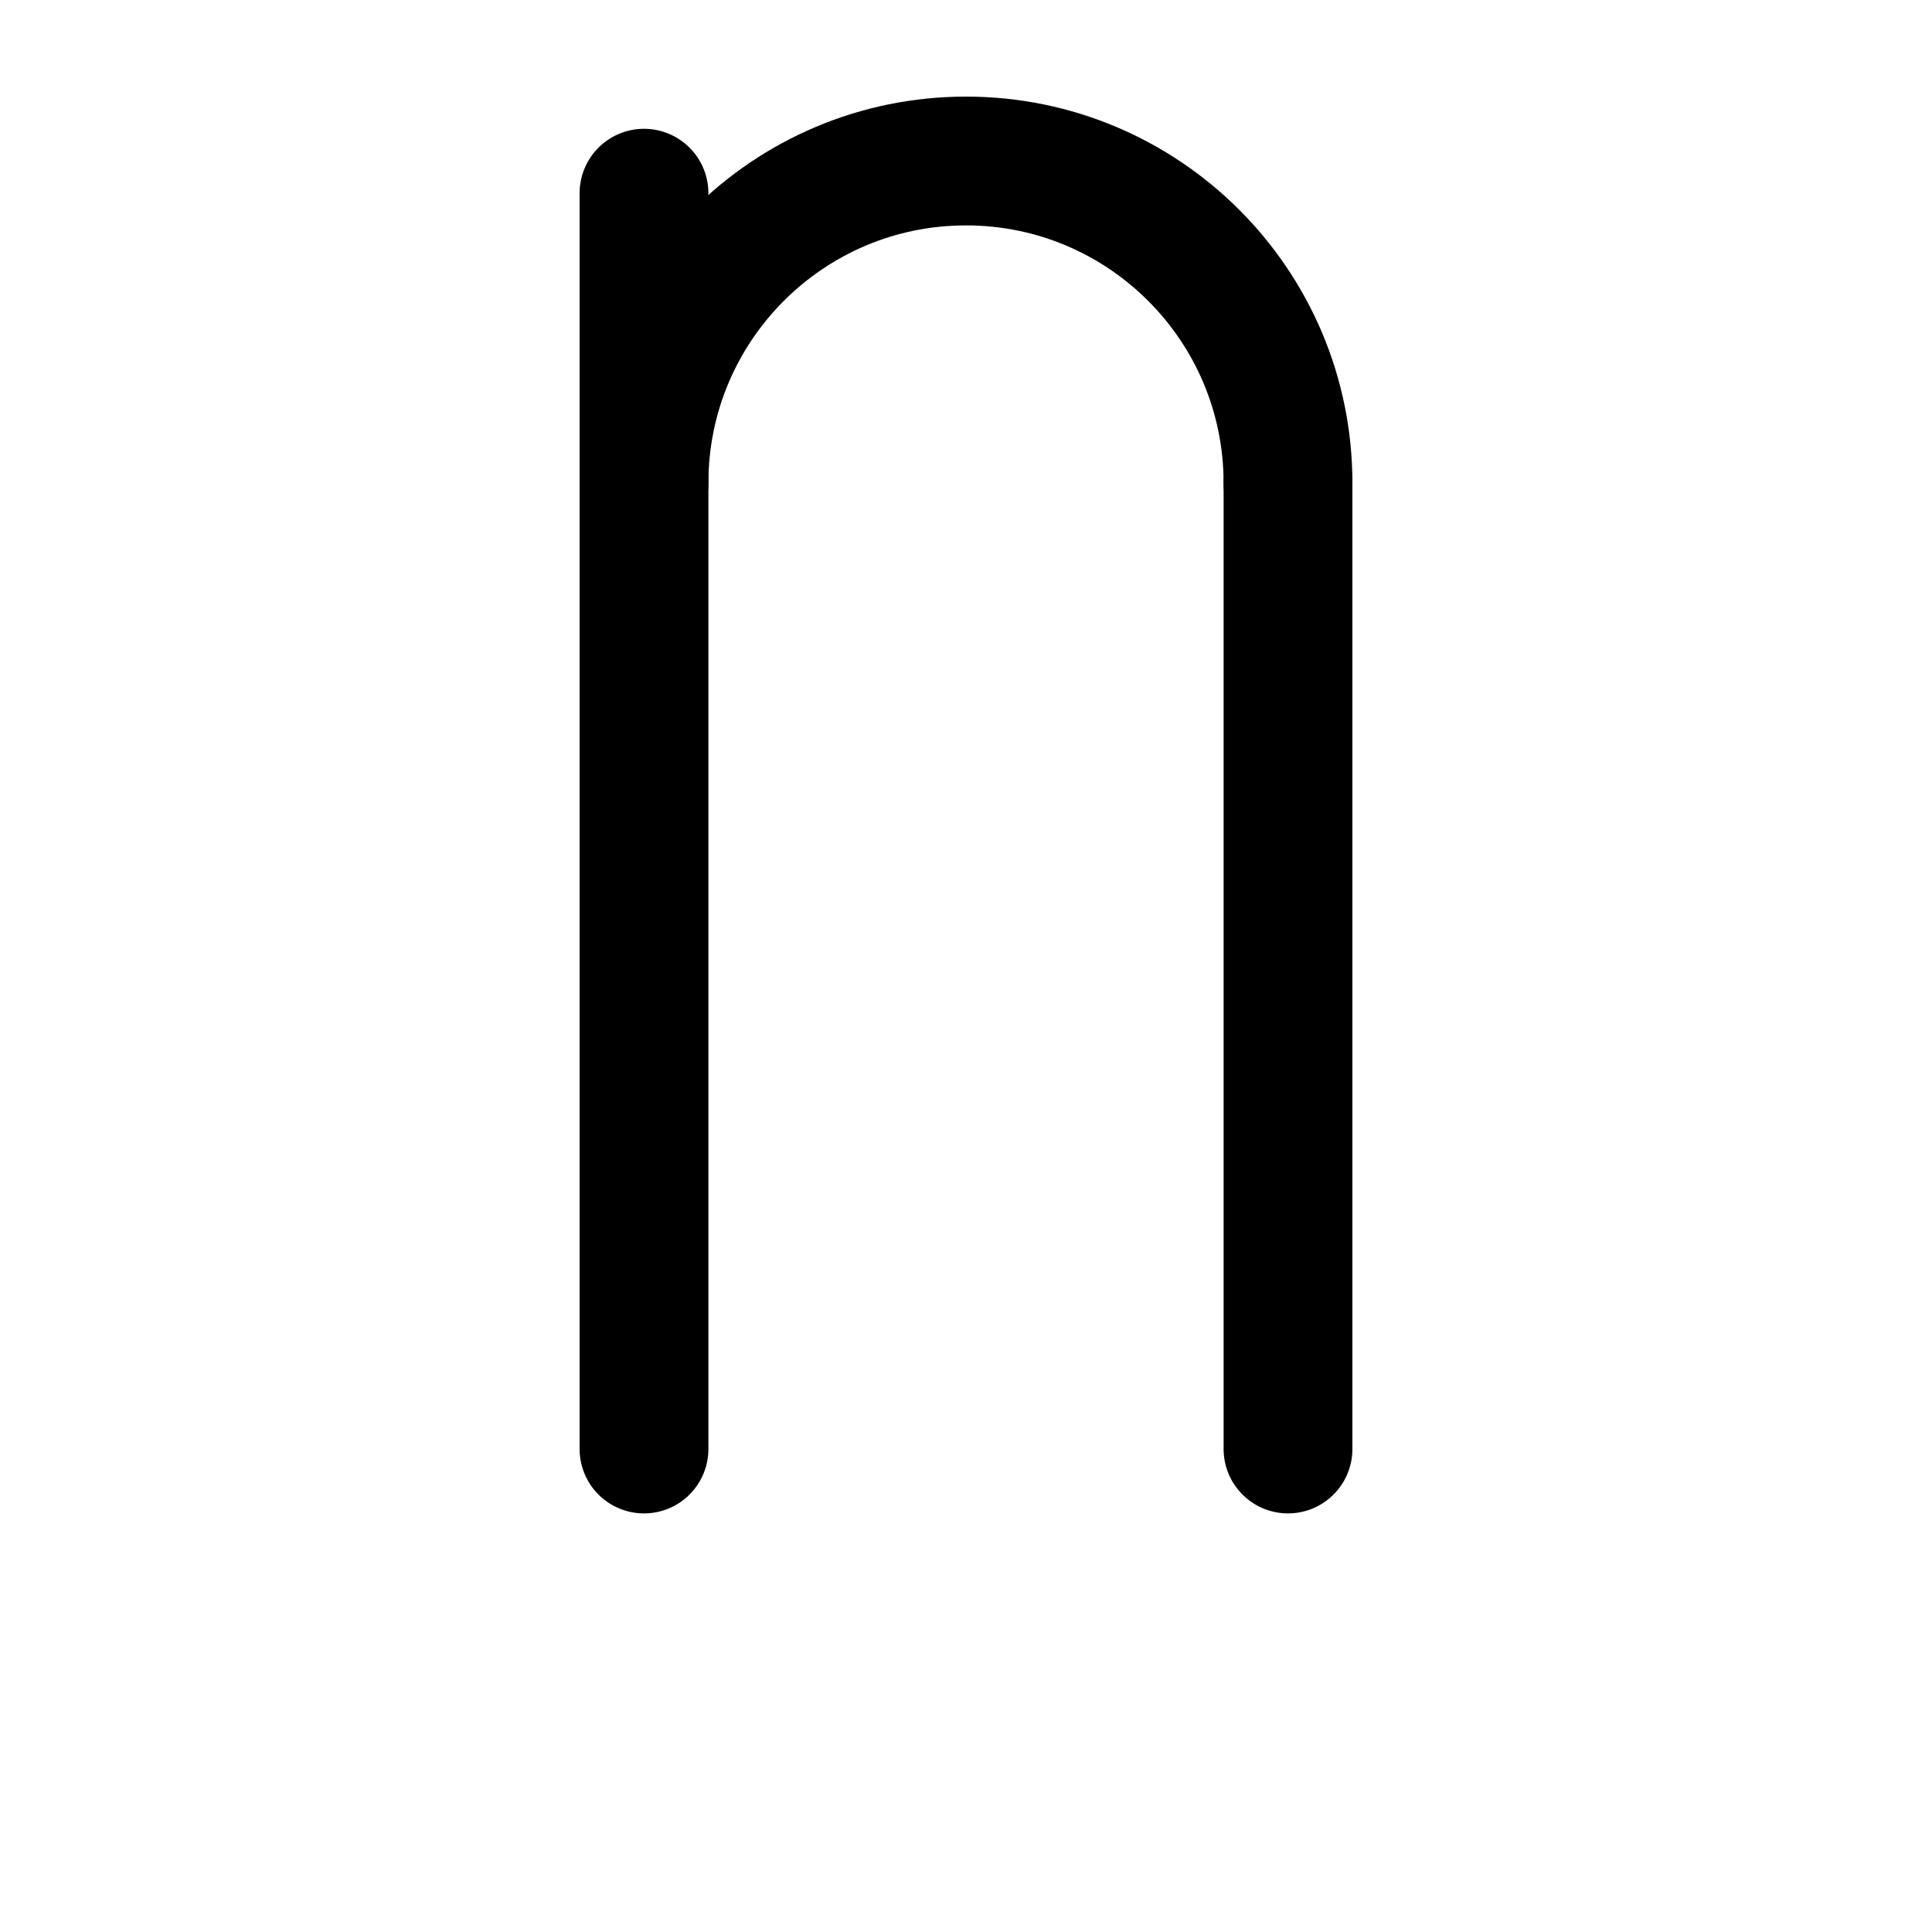
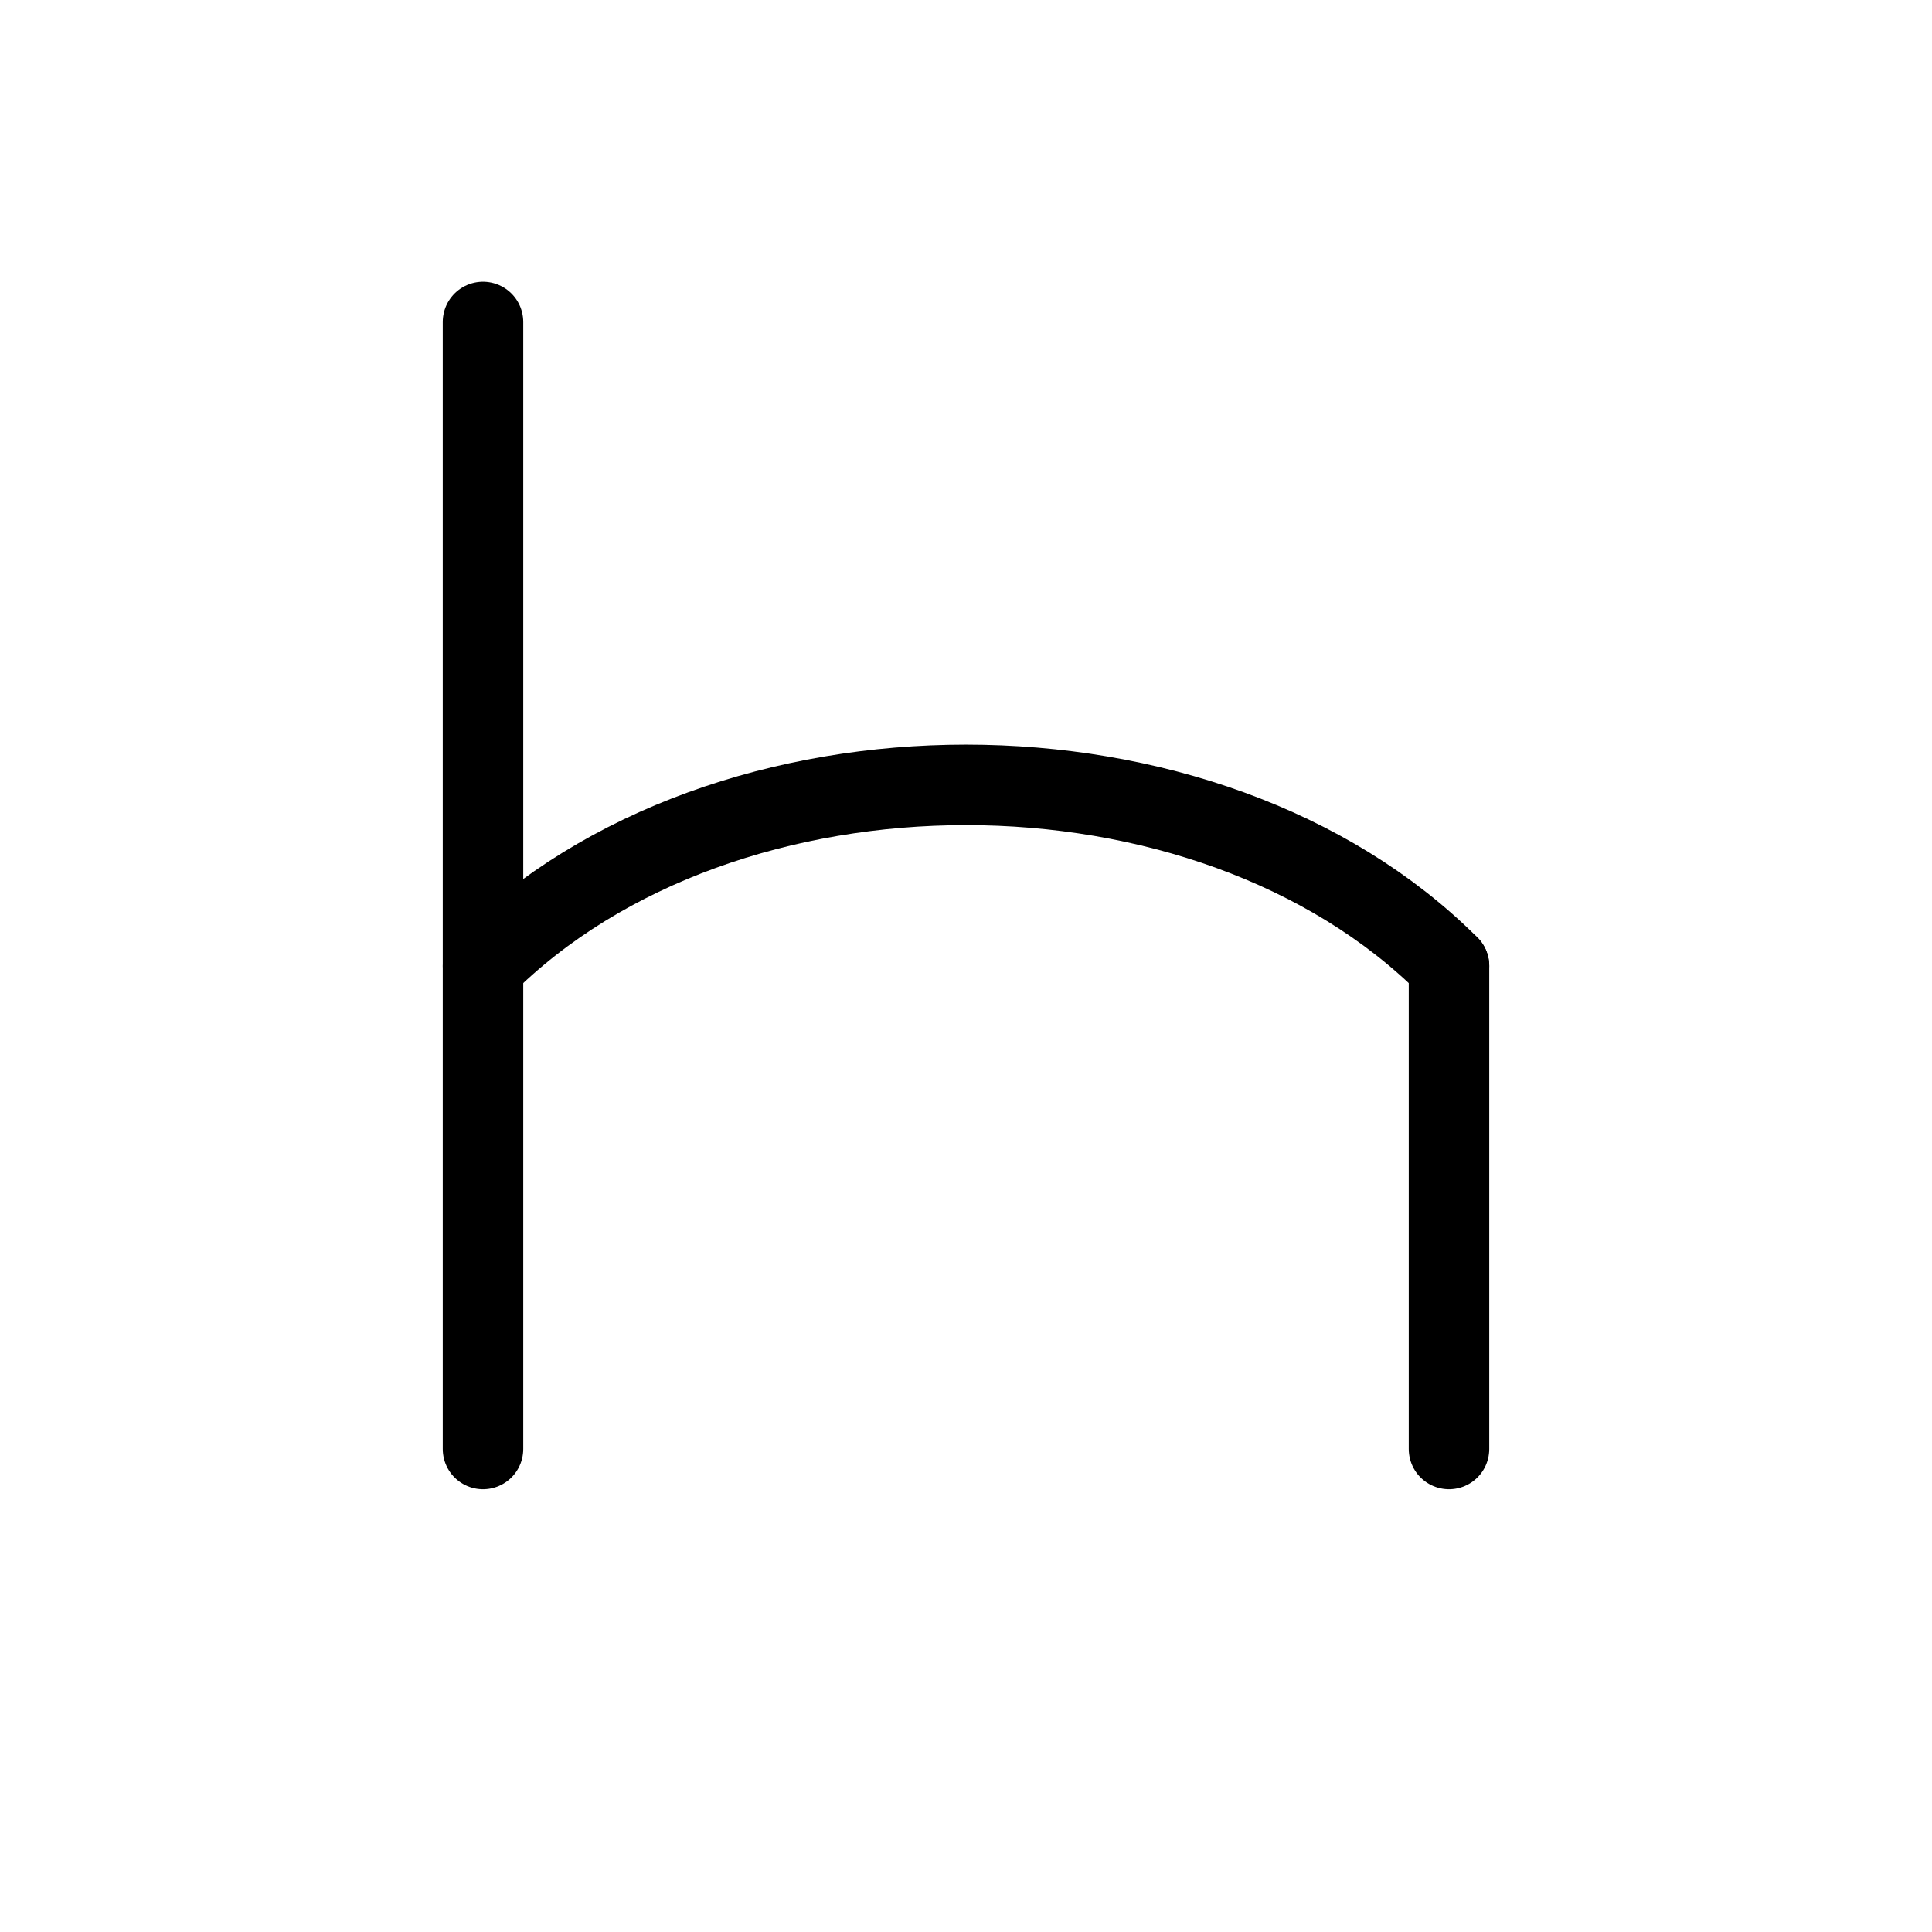
- <svg xmlns="http://www.w3.org/2000/svg" width="240" height="240" viewBox="0 0 240 240">
-   <g fill="none" stroke="#000" stroke-width="16" stroke-linecap="round" stroke-linejoin="round">
-     <path d="M 80.000 24.000 L 80.000 180.000" />
-     <path d="M 80.000 60.000 A 40.000 40.000 0 0 1 160.000 60.000" />
-     <path d="M 160.000 60.000 L 160.000 180.000" />
+ <svg xmlns="http://www.w3.org/2000/svg" viewBox="0 0 240 240" width="240" height="240">
+   <g fill="none" stroke="#000" stroke-width="10" stroke-linecap="round" stroke-linejoin="round">
+     <path d="M 60.00 40.00 L 60.00 180.00" />
+     <path d="M 60.00 120.00 C 90.00 90.00, 150.00 90.00, 180.00 120.00" />
+     <path d="M 180.00 120.00 L 180.00 180.00" />
  </g>
</svg>
